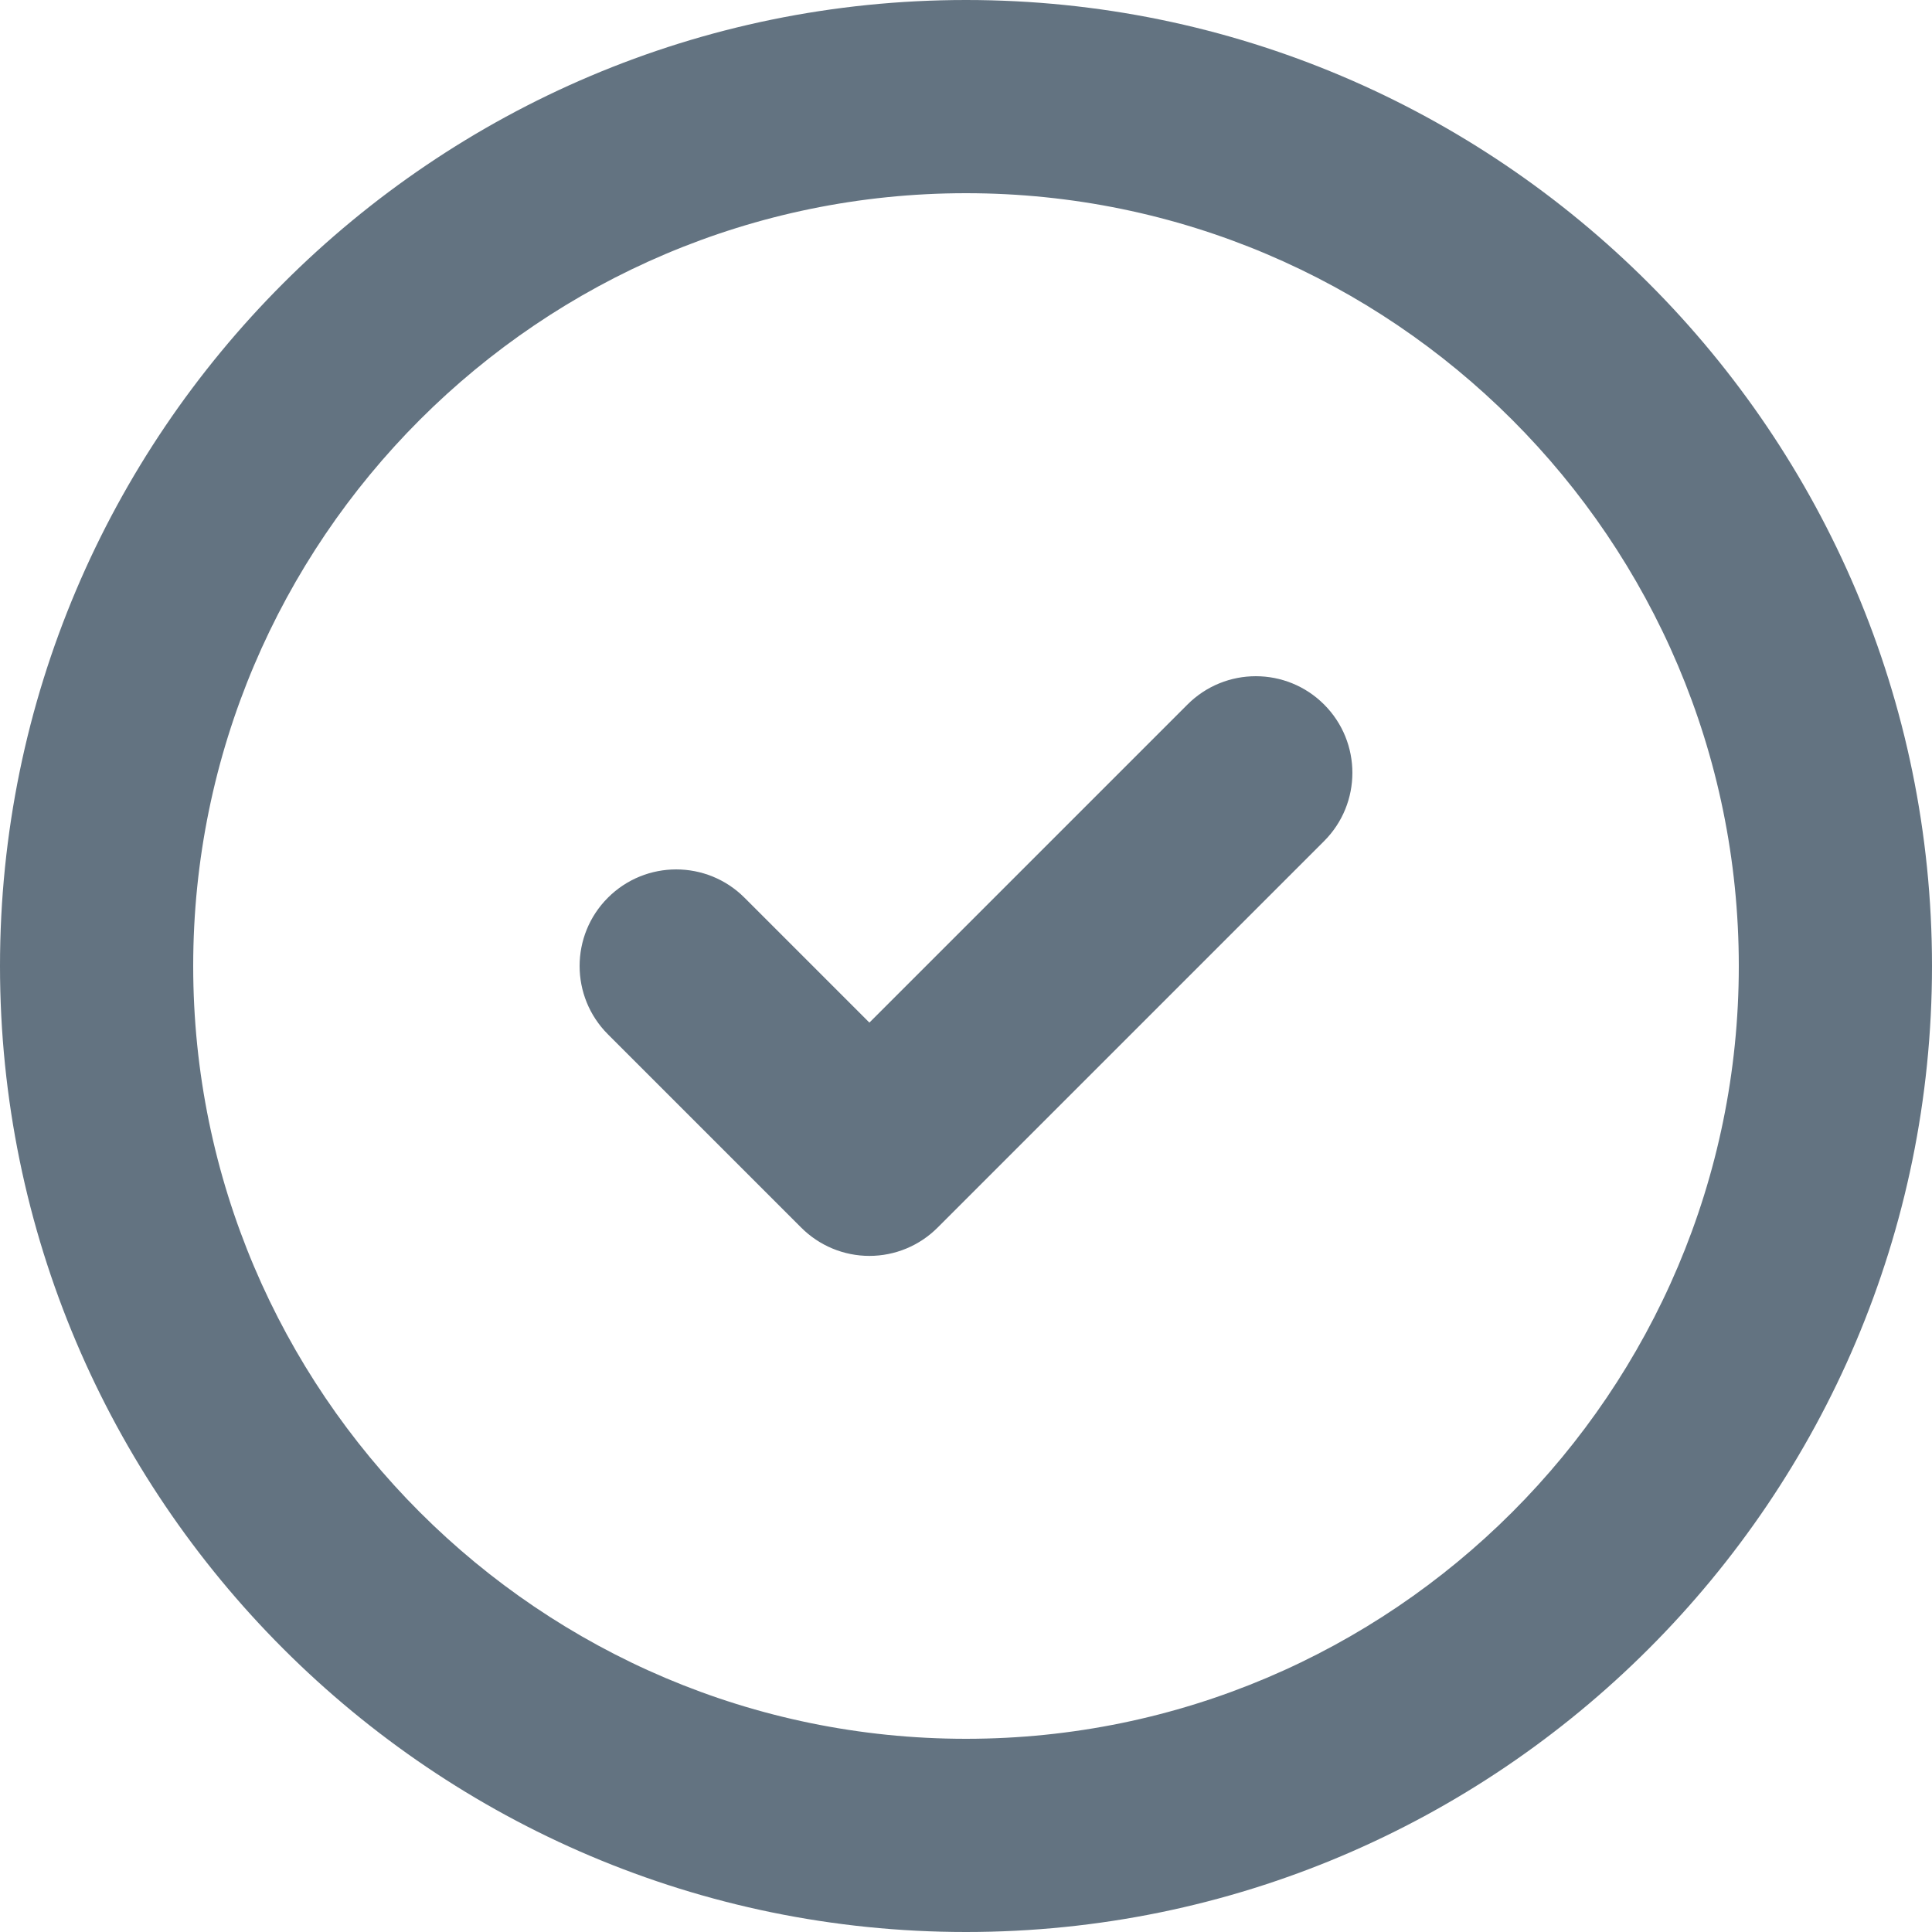
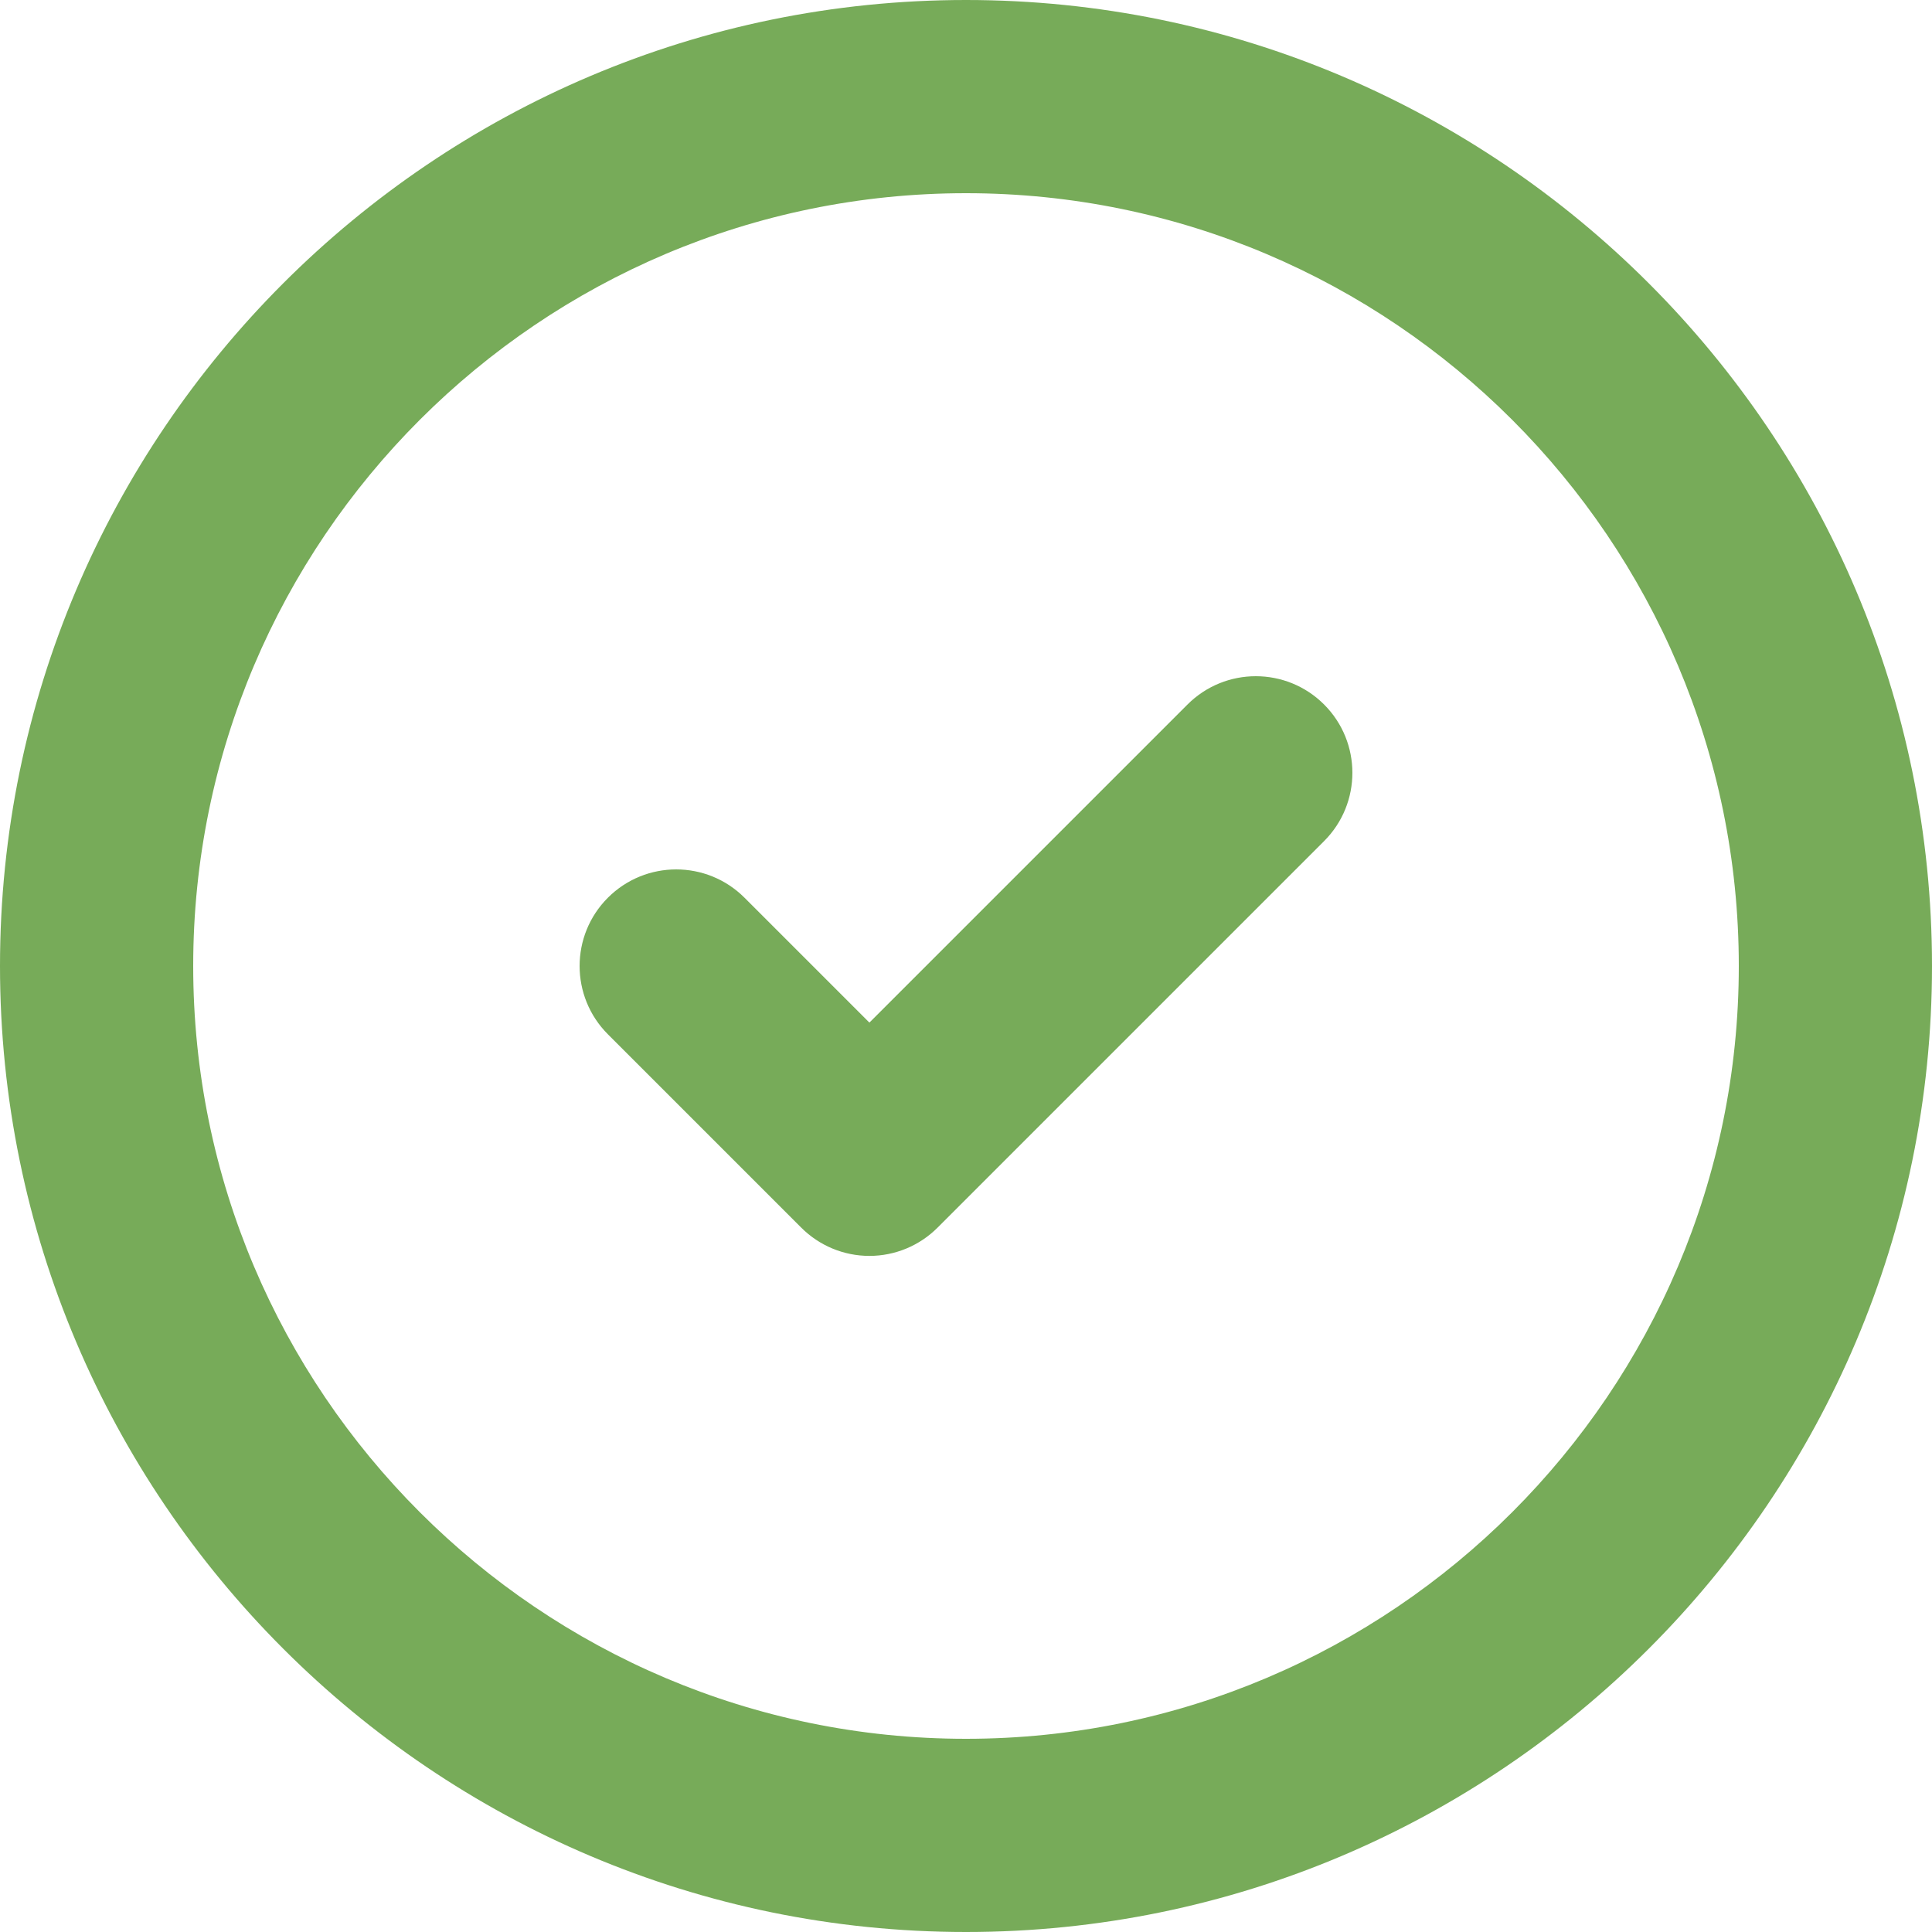
<svg xmlns="http://www.w3.org/2000/svg" viewBox="0 0 20 20">
-   <path d="M10 0C4.486 0 0 4.486 0 10s4.486 10 10 10 10-4.486 10-10S15.514 0 10 0m0 18c-4.411 0-8-3.589-8-8s3.589-8 8-8 8 3.589 8 8-3.589 8-8 8m2.293-10.707L9 10.586 7.707 9.293a.999.999 0 1 0-1.414 1.414l2 2a.997.997 0 0 0 1.414 0l4-4a.999.999 0 1 0-1.414-1.414" fill="#637381" />
+   <path d="M10 0C4.486 0 0 4.486 0 10s4.486 10 10 10 10-4.486 10-10S15.514 0 10 0m0 18c-4.411 0-8-3.589-8-8s3.589-8 8-8 8 3.589 8 8-3.589 8-8 8m2.293-10.707L9 10.586 7.707 9.293a.999.999 0 1 0-1.414 1.414l2 2a.997.997 0 0 0 1.414 0l4-4a.999.999 0 1 0-1.414-1.414" fill="#77ab59" />
</svg>
